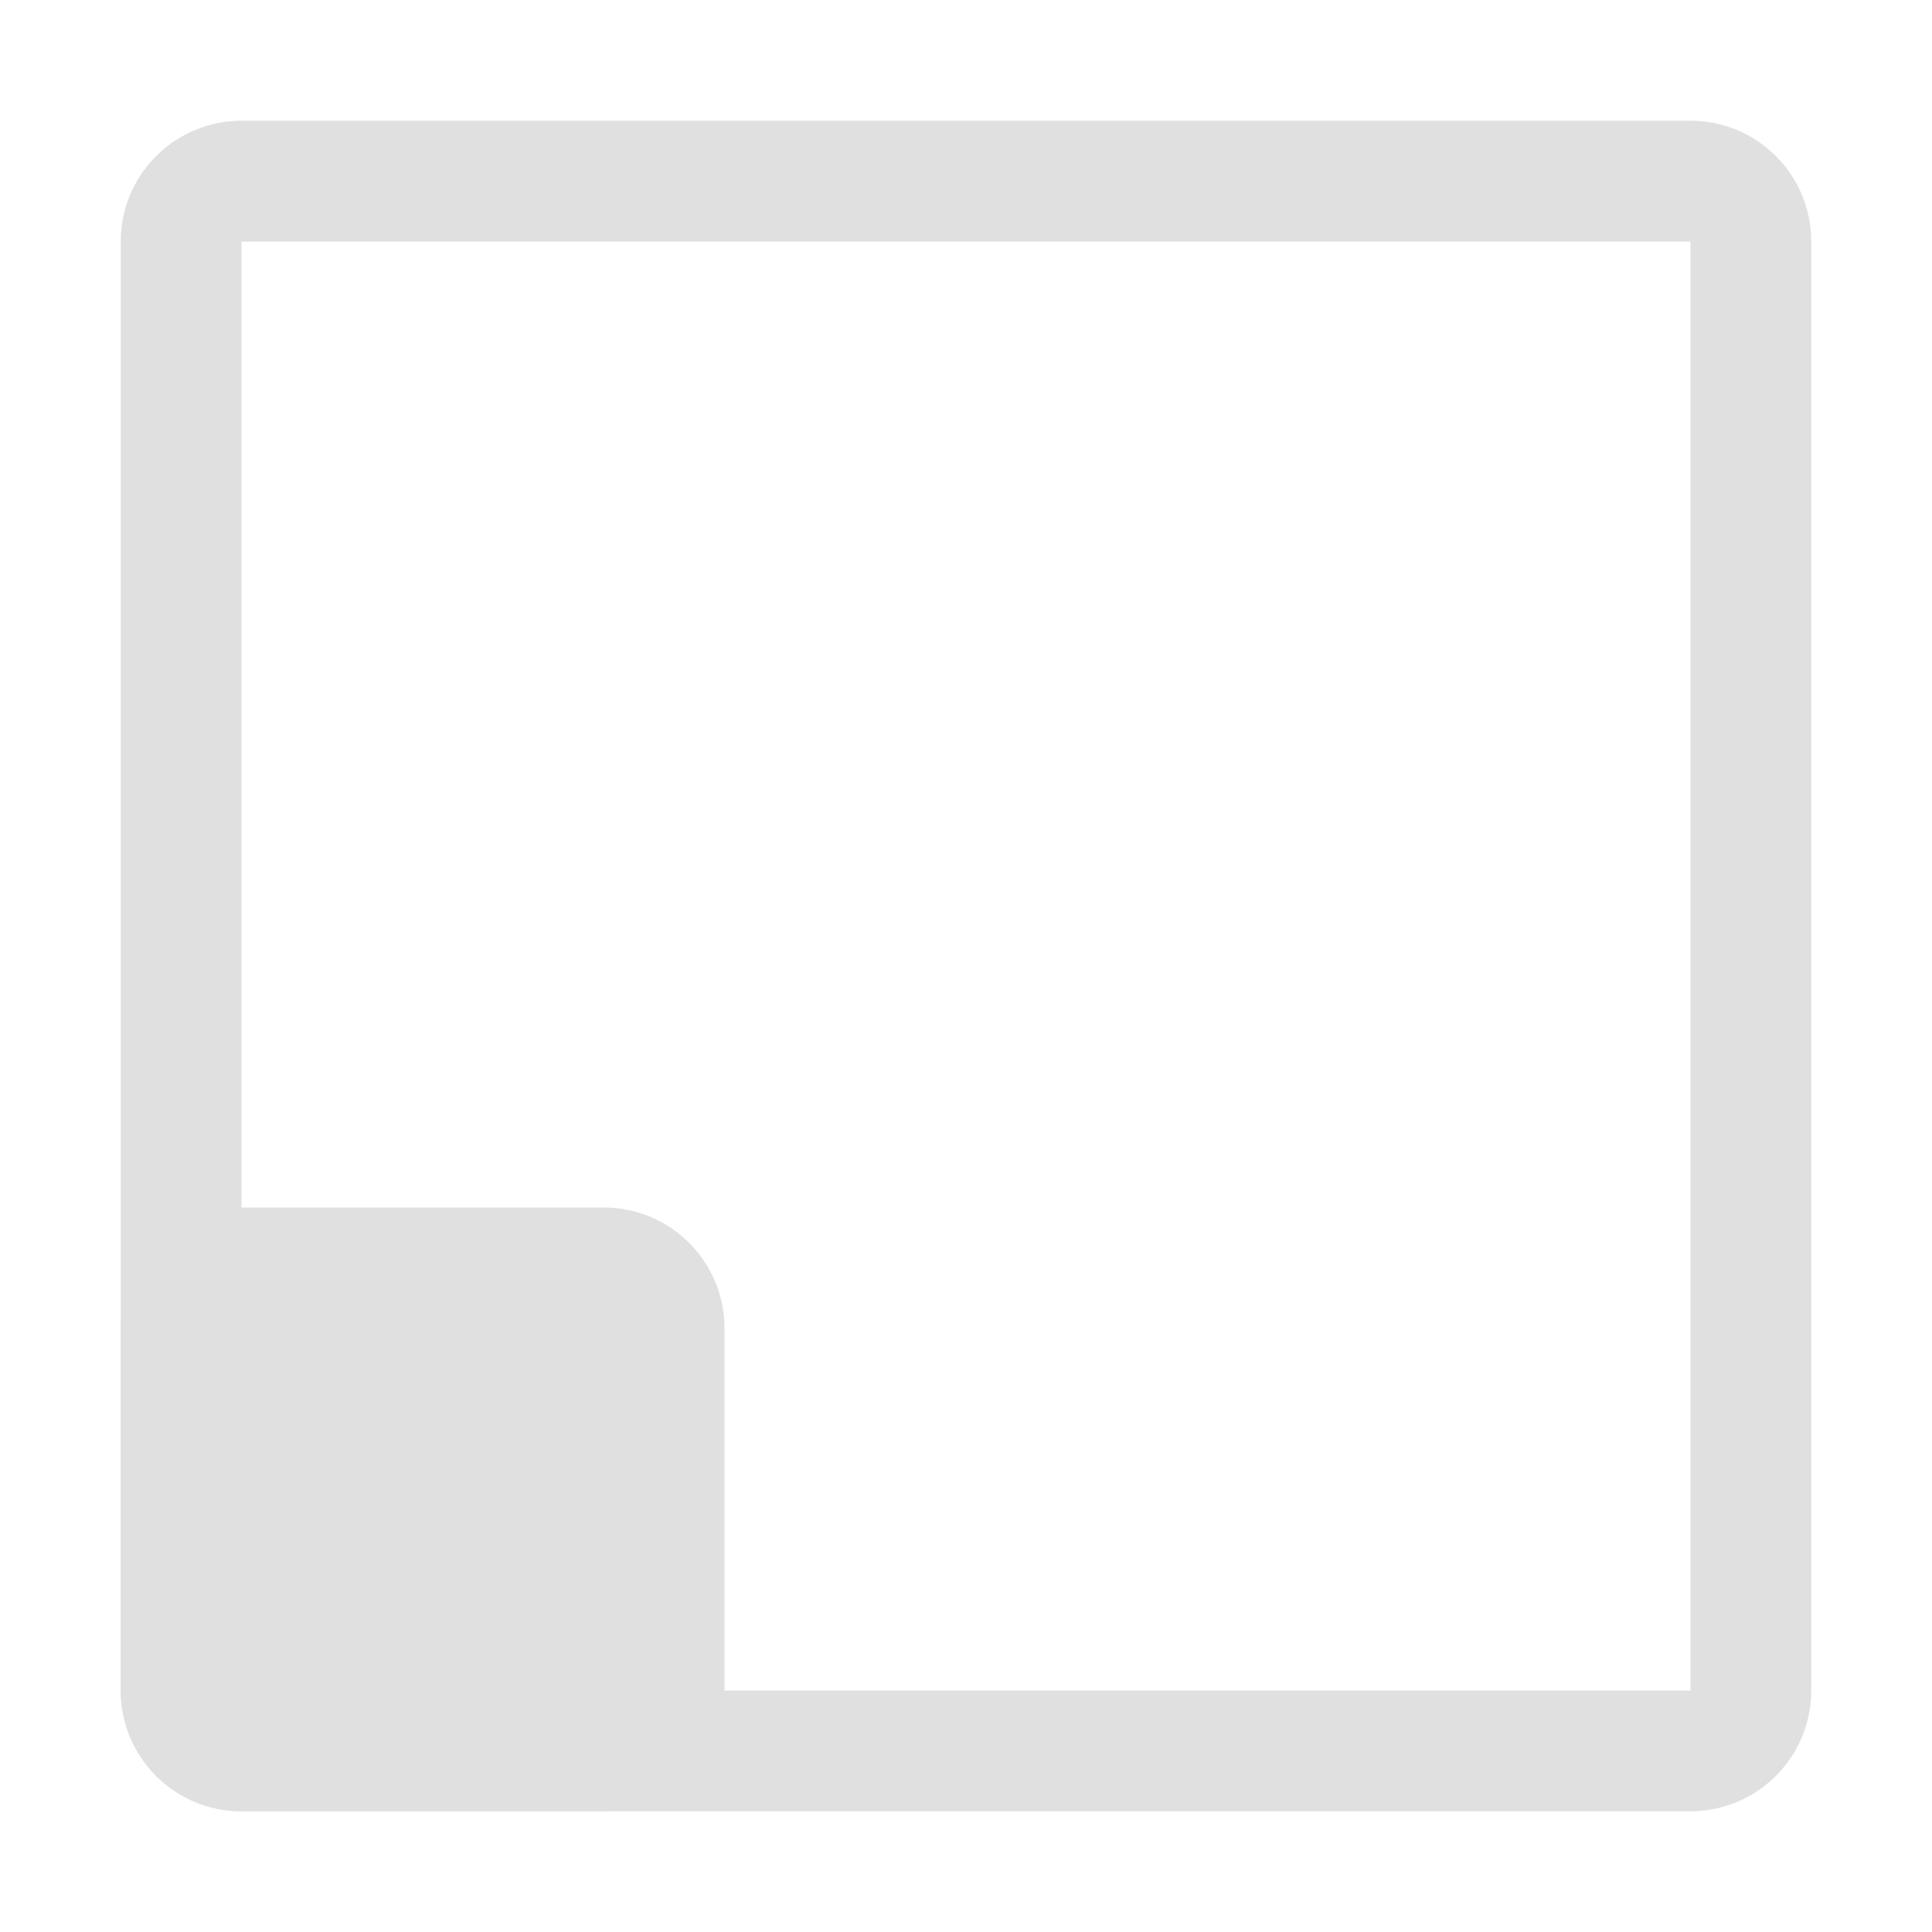
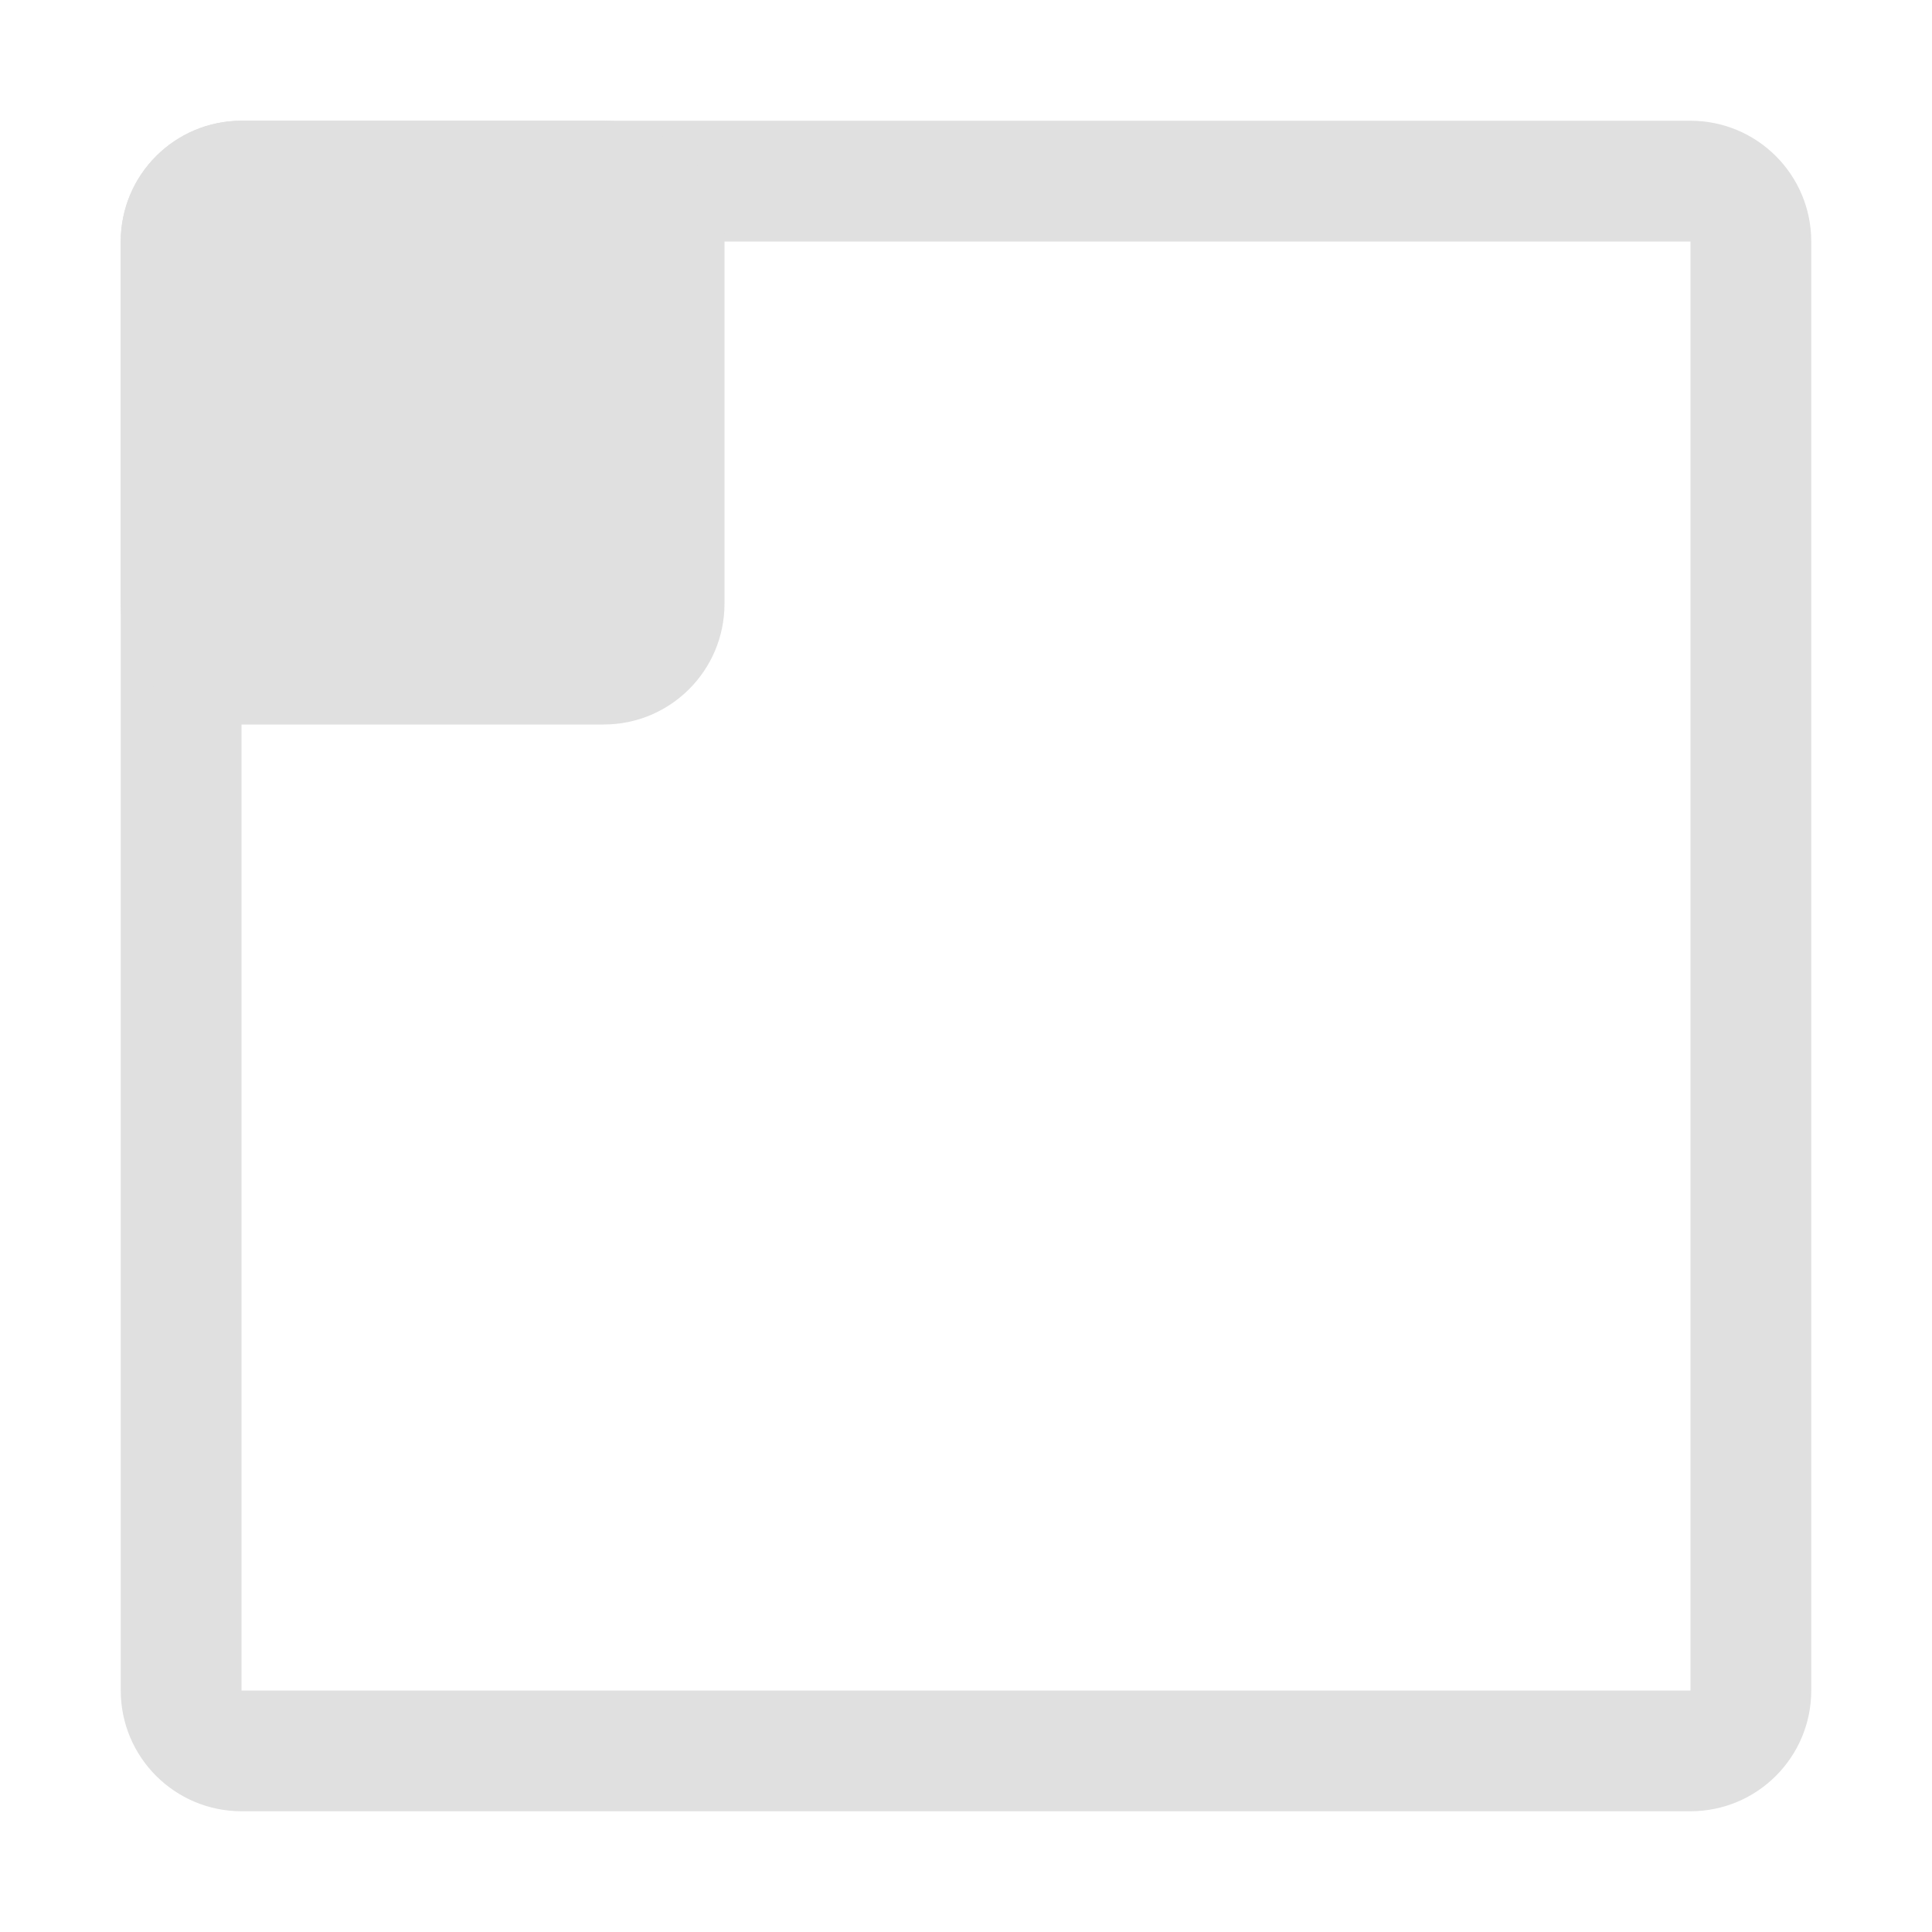
<svg xmlns="http://www.w3.org/2000/svg" width="16" height="16" viewBox="0 0 16 16">
  <path fill="#e0e0e0" fill-rule="evenodd" d="M1 2A1 1 0 0 1 2 1L14 1A1 1 0 0 1 15 2L15 14A1 1 0 0 1 14 15L2 15A1 1 0 0 1 1 14ZM2 2L14 2L14 14L2 14Z" />
-   <path fill="#e0e0e0" d="M1 11A1 1 0 0 1 2 10L5 10A1 1 0 0 1 6 11L6 14A1 1 0 0 1 5 15L2 15A1 1 0 0 1 1 14Z" />
+   <path fill="#e0e0e0" d="M1 2A1 1 0 0 1 2 1L5 1A1 1 0 0 1 6 2L6 5A1 1 0 0 1 5 6L2 6A1 1 0 0 1 1 5Z" />
</svg>
